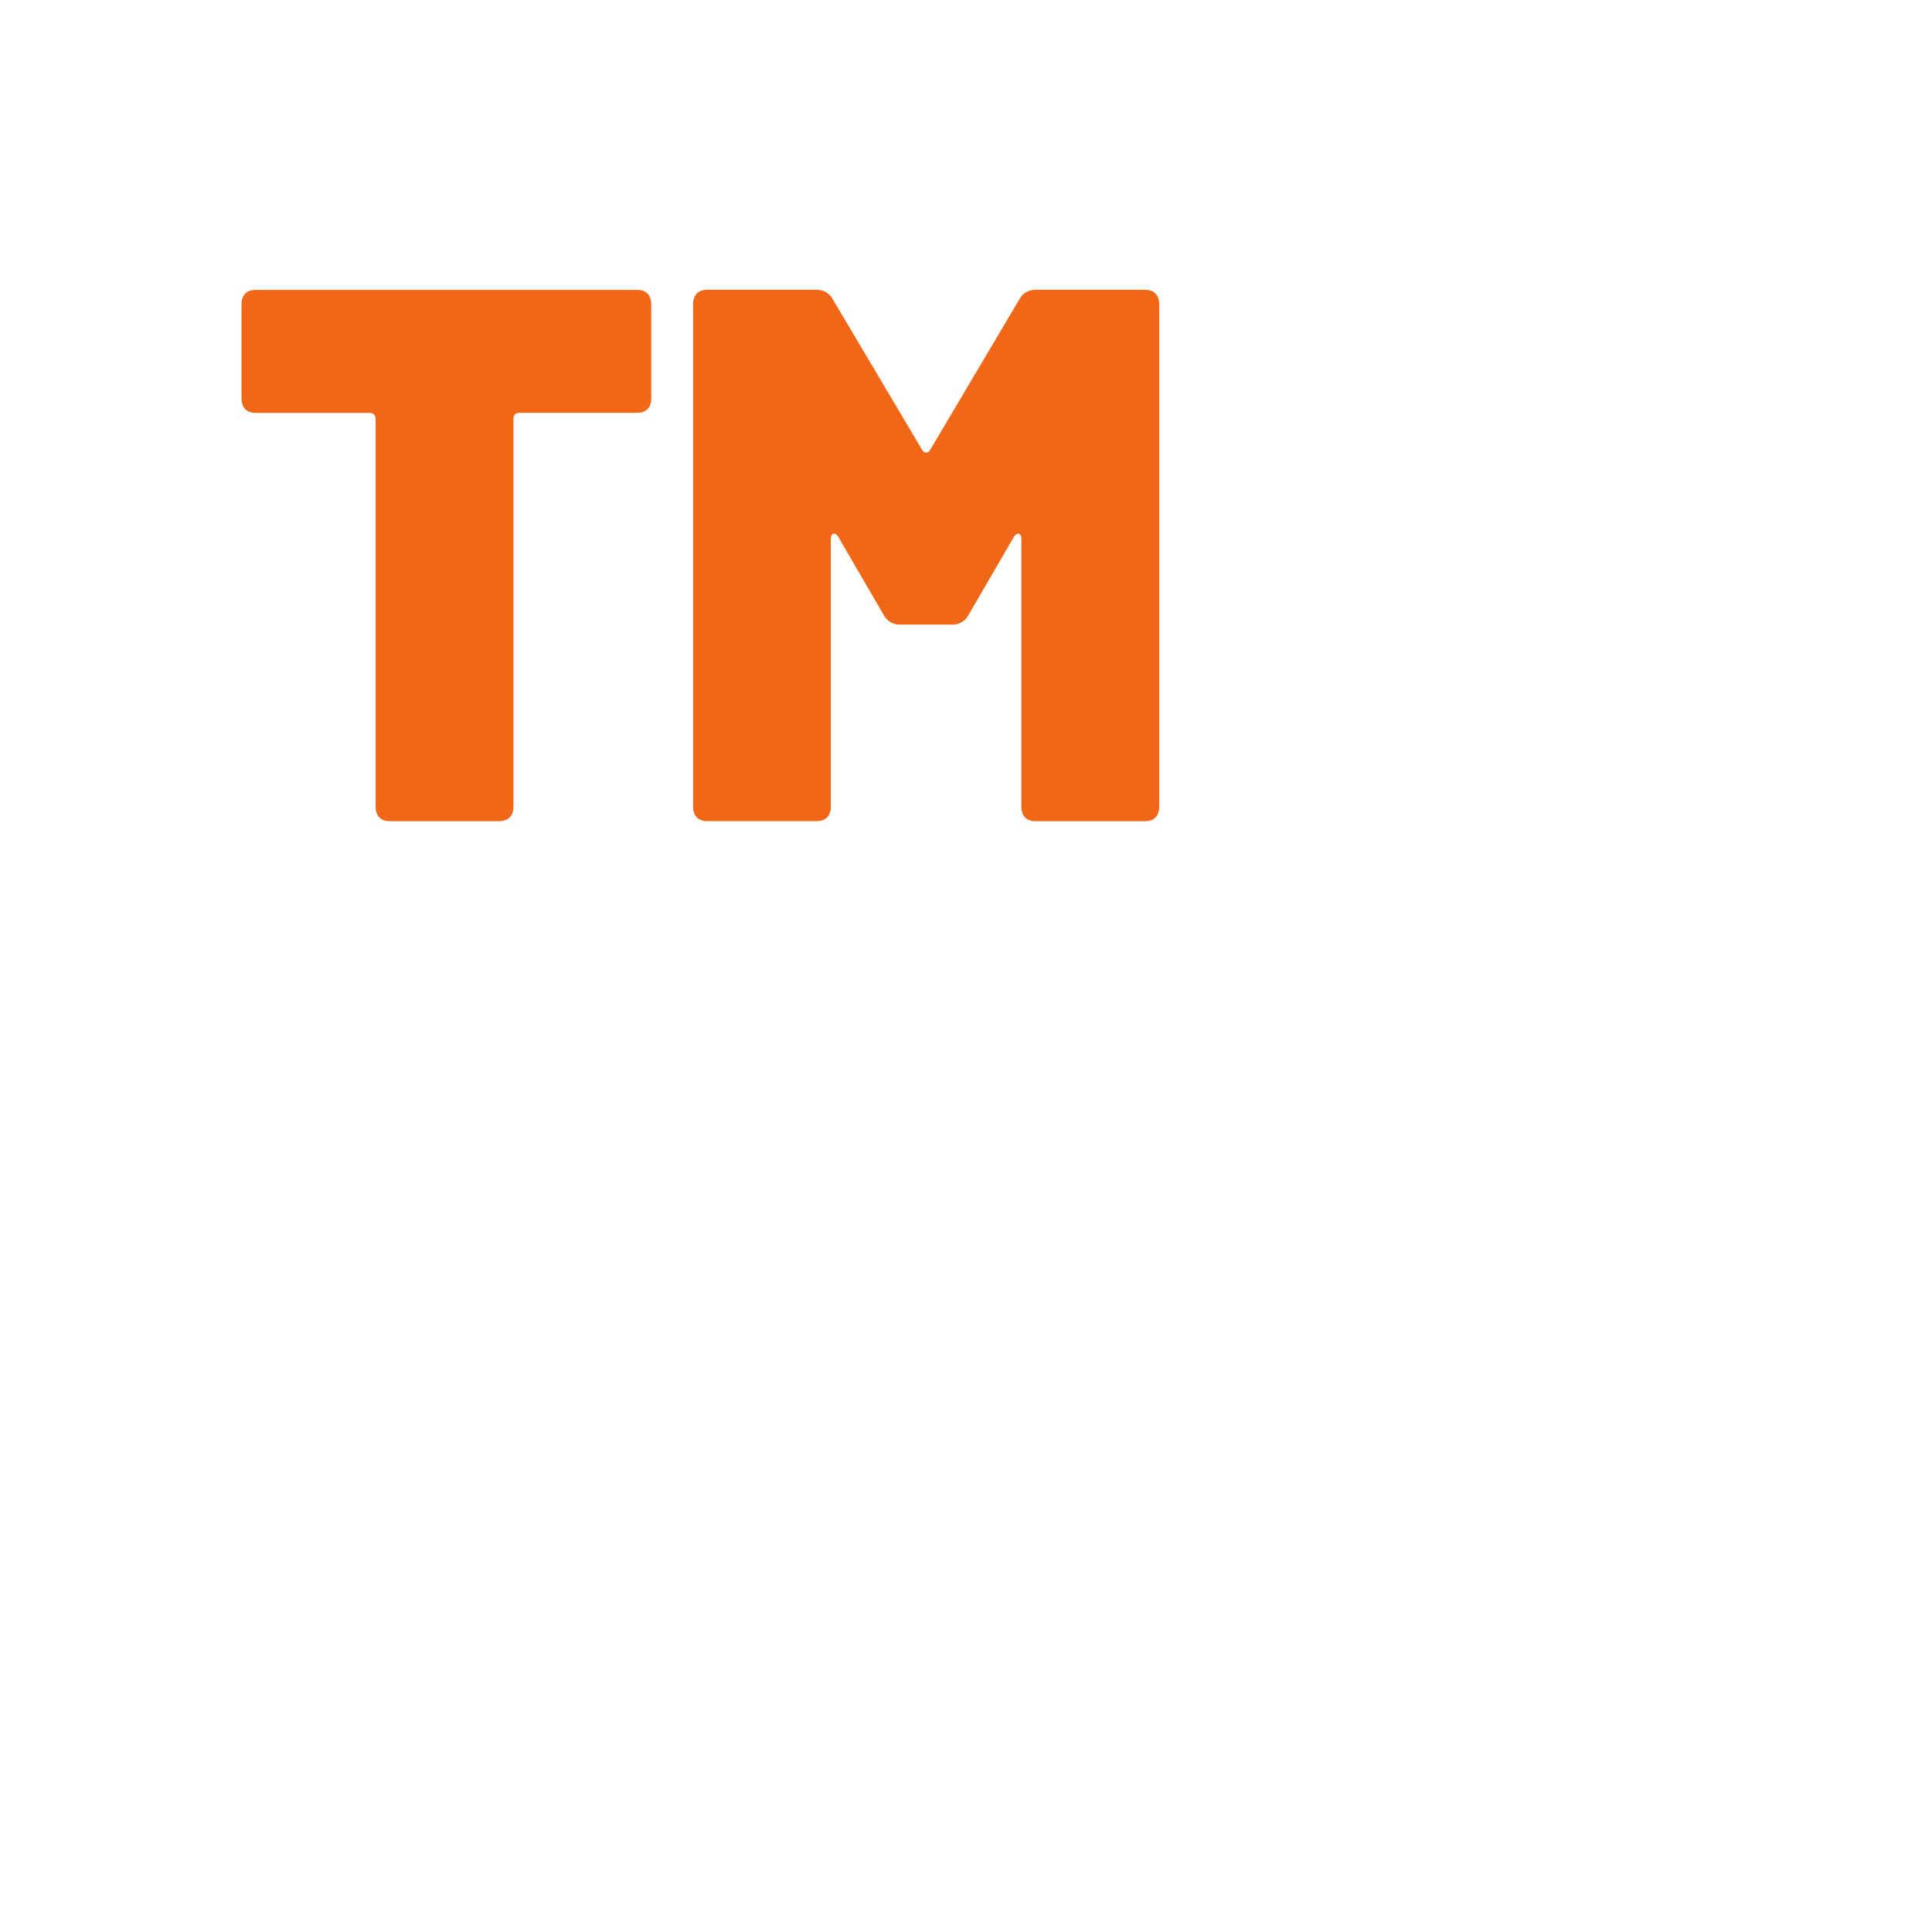
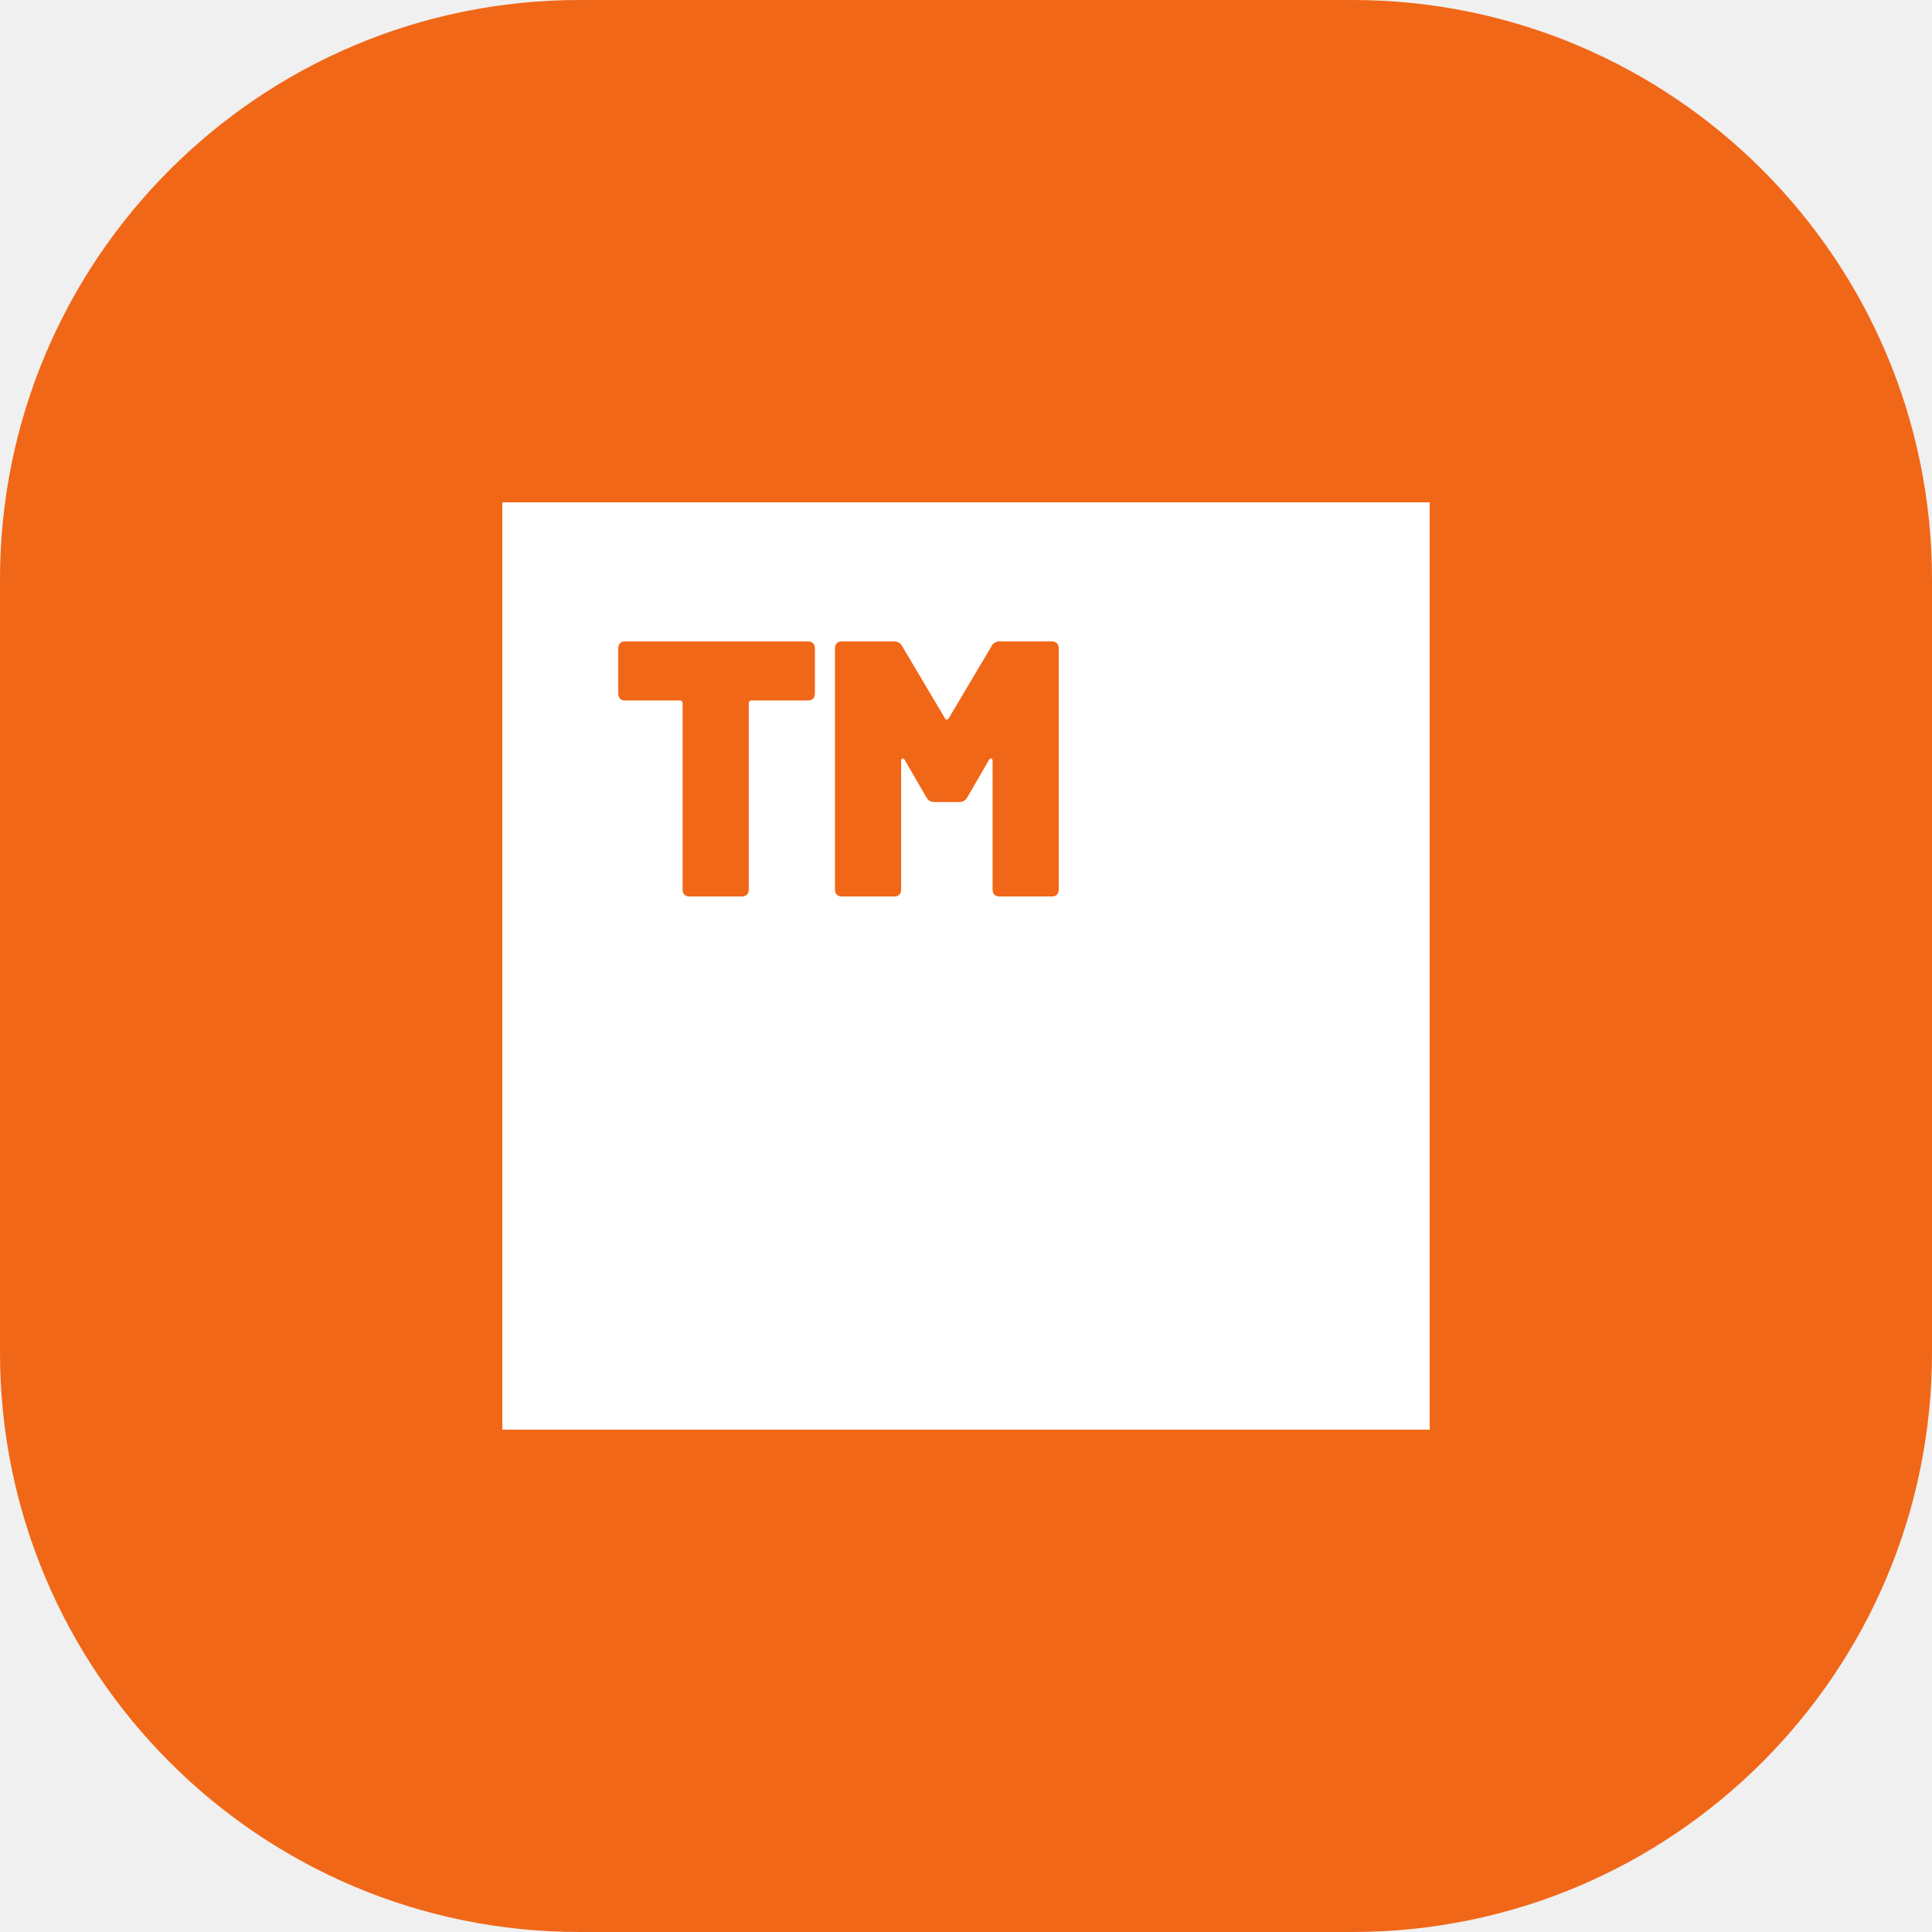
- <svg xmlns="http://www.w3.org/2000/svg" width="24" height="24">
-   <g fill="none" fill-rule="evenodd">
-     <path fill="#FFF" d="M0 0h24v24H0z" />
-     <path fill="#F16718" fill-rule="nonzero" d="M6.205 10.2c.11 0 .173-.066.173-.18V5.204c0-.047.027-.076.073-.076h1.466c.11 0 .173-.066.173-.179V3.78c0-.113-.064-.179-.173-.179H3.173c-.11 0-.173.066-.173.18v1.168c0 .113.064.18.173.18h1.42c.046 0 .073.028.073.075v4.818c0 .113.064.179.173.179h1.366zm3.943 0c.109 0 .173-.066.173-.18V6.694c0-.076.054-.085.09-.029l.565.971a.222.222 0 00.21.123h.637a.222.222 0 00.21-.123l.564-.97c.037-.057.091-.048.091.028v3.328c0 .113.064.179.173.179h1.366c.11 0 .173-.066.173-.18V3.78c0-.114-.064-.18-.173-.18H12.87a.222.222 0 00-.21.123l-1.1 1.857c-.028.057-.083.057-.11 0l-1.102-1.857a.222.222 0 00-.21-.123H8.783c-.11 0-.173.066-.173.18v6.24c0 .114.064.18.173.18h1.366z" />
-   </g>
+ <svg xmlns="http://www.w3.org/2000/svg" width="50" height="50" viewBox="0 0 50 50" fill="none">
+   <rect width="50" height="50" rx="15" fill="#F16718" />
+   <rect x="13" y="13" width="24" height="24" fill="white" />
+   <path fill-rule="evenodd" clip-rule="evenodd" d="M19.378 23.021C19.378 23.134 19.314 23.2 19.205 23.2H17.839C17.73 23.2 17.666 23.134 17.666 23.021V18.203C17.666 18.156 17.639 18.128 17.593 18.128H16.173C16.064 18.128 16 18.061 16 17.948V16.779C16 16.666 16.064 16.6 16.173 16.6H20.917C21.026 16.6 21.09 16.666 21.09 16.779V17.948C21.09 18.061 21.026 18.128 20.917 18.128H19.451C19.405 18.128 19.378 18.156 19.378 18.203V23.021ZM23.321 23.021C23.321 23.134 23.257 23.2 23.148 23.2H21.782C21.673 23.2 21.609 23.134 21.609 23.021V16.779C21.609 16.666 21.673 16.6 21.782 16.6H23.139C23.23 16.6 23.303 16.638 23.348 16.723L24.45 18.58C24.477 18.637 24.532 18.637 24.559 18.58L25.661 16.723C25.706 16.638 25.779 16.6 25.87 16.6H27.227C27.336 16.6 27.4 16.666 27.4 16.779V23.021C27.4 23.134 27.336 23.2 27.227 23.2H25.861C25.752 23.2 25.688 23.134 25.688 23.021V19.693C25.688 19.617 25.634 19.608 25.597 19.664L25.033 20.636C24.987 20.72 24.914 20.758 24.823 20.758H24.186C24.095 20.758 24.022 20.72 23.976 20.636L23.412 19.664C23.375 19.608 23.321 19.617 23.321 19.693V23.021Z" fill="#F16718" />
</svg>
